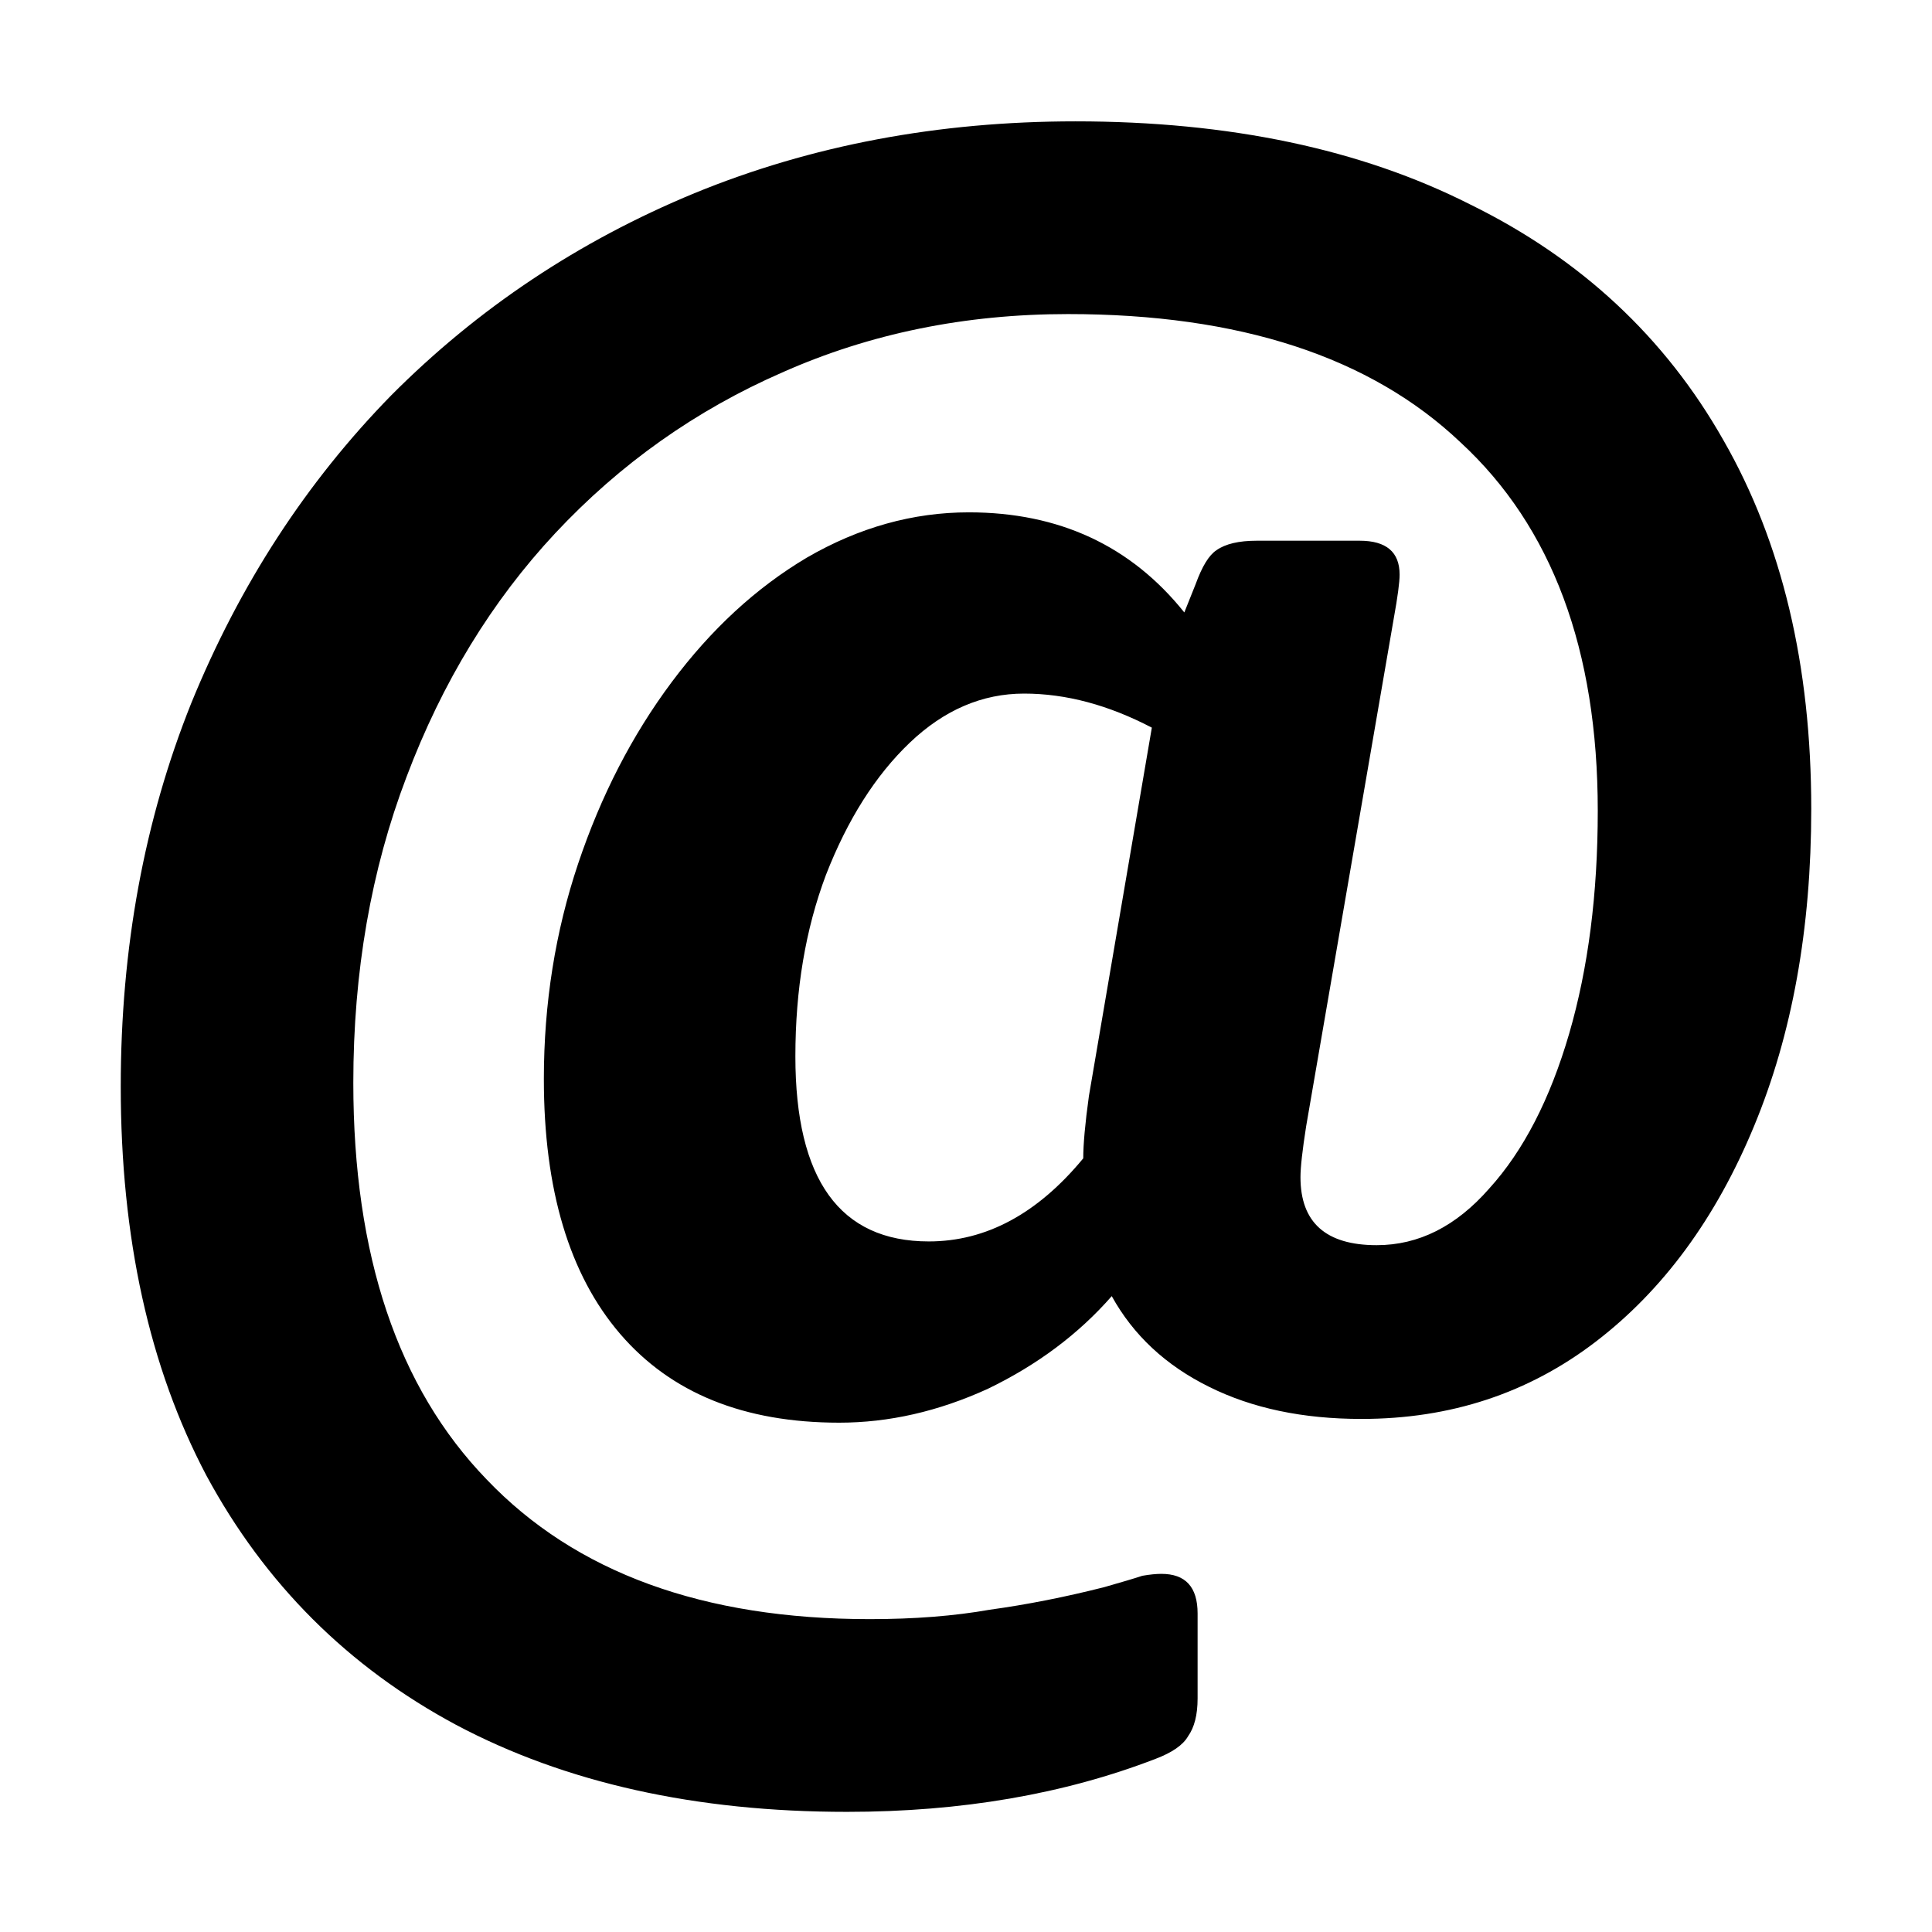
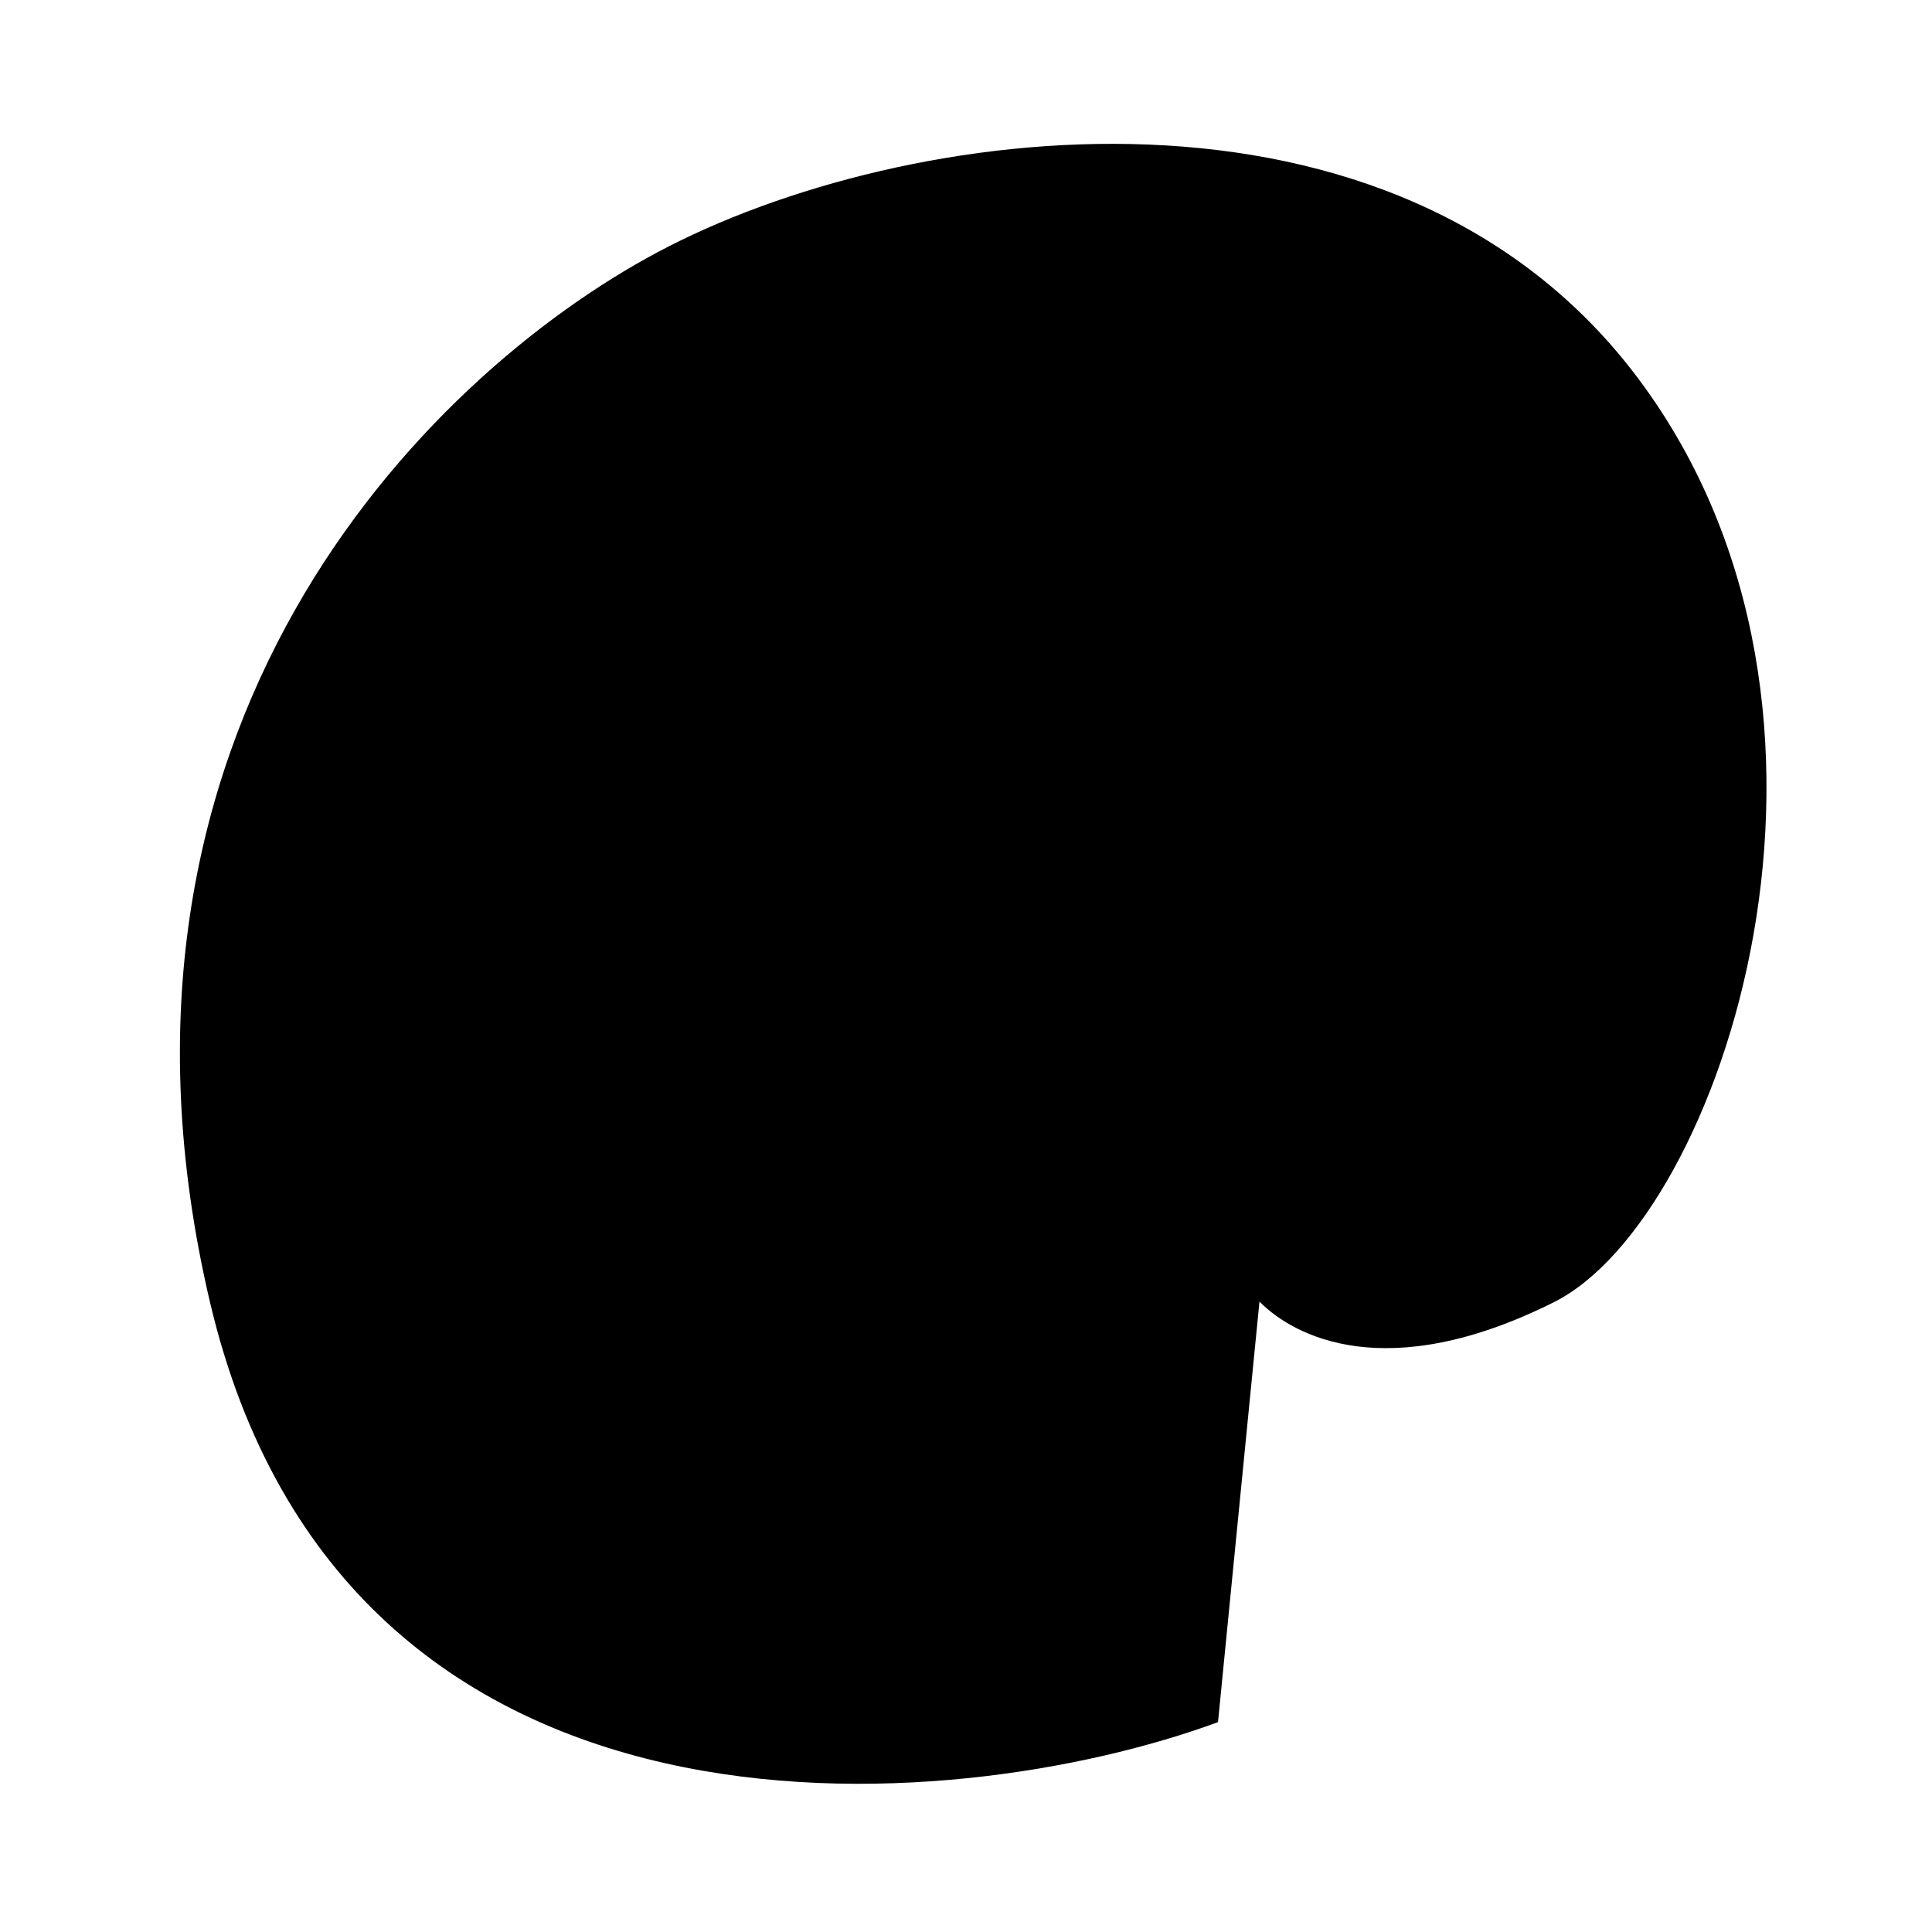
<svg xmlns="http://www.w3.org/2000/svg" viewBox="0 0 16 16">
-   <path d="M8.907 1.005C10.18 1.005 11.27 1.235 12.175 1.693C13.09 2.142 13.79 2.793 14.274 3.648C14.758 4.493 15 5.51 15 6.699C15 7.69 14.842 8.566 14.526 9.327C14.211 10.088 13.774 10.683 13.217 11.11C12.659 11.538 12.012 11.751 11.275 11.751C10.791 11.751 10.37 11.663 10.013 11.485C9.655 11.308 9.386 11.058 9.207 10.734C8.933 11.047 8.592 11.303 8.182 11.501C7.771 11.689 7.361 11.782 6.95 11.782C6.161 11.782 5.557 11.537 5.136 11.047C4.715 10.557 4.504 9.853 4.504 8.936C4.504 8.31 4.599 7.715 4.788 7.152C4.977 6.589 5.235 6.088 5.562 5.65C5.888 5.213 6.261 4.868 6.682 4.618C7.113 4.368 7.561 4.243 8.023 4.243C8.771 4.243 9.366 4.52 9.808 5.072L9.902 4.837C9.955 4.691 10.012 4.597 10.075 4.556C10.149 4.504 10.26 4.478 10.407 4.478H11.26C11.48 4.478 11.591 4.571 11.591 4.759C11.591 4.821 11.575 4.942 11.543 5.119L10.817 9.327C10.786 9.525 10.77 9.666 10.77 9.749C10.77 10.124 10.98 10.312 11.401 10.312C11.749 10.312 12.059 10.156 12.333 9.843C12.617 9.53 12.837 9.102 12.995 8.561C13.153 8.018 13.232 7.403 13.232 6.715C13.232 5.38 12.853 4.363 12.096 3.664C11.349 2.955 10.265 2.601 8.845 2.601C7.992 2.601 7.203 2.762 6.477 3.085C5.761 3.398 5.135 3.842 4.599 4.415C4.073 4.978 3.662 5.651 3.367 6.433C3.073 7.204 2.926 8.049 2.926 8.967C2.926 10.396 3.294 11.491 4.03 12.252C4.767 13.024 5.825 13.409 7.203 13.409C7.571 13.409 7.903 13.383 8.197 13.331C8.502 13.289 8.818 13.227 9.145 13.144C9.292 13.102 9.397 13.071 9.46 13.05C9.523 13.039 9.576 13.034 9.618 13.034C9.818 13.034 9.918 13.143 9.918 13.362V14.066C9.918 14.202 9.891 14.306 9.839 14.379C9.797 14.452 9.707 14.514 9.57 14.566C8.813 14.858 7.961 15.005 7.014 15.005C5.762 15.005 4.683 14.765 3.778 14.285C2.884 13.806 2.194 13.117 1.71 12.221C1.236 11.324 1 10.249 1 8.998C1 7.851 1.195 6.793 1.584 5.823C1.984 4.843 2.536 3.993 3.241 3.273C3.957 2.554 4.793 1.996 5.751 1.6C6.719 1.203 7.771 1.005 8.907 1.005ZM8.481 5.744C8.134 5.744 7.818 5.88 7.534 6.151C7.25 6.422 7.019 6.787 6.84 7.246C6.671 7.695 6.587 8.195 6.587 8.748C6.587 9.77 6.956 10.281 7.692 10.281C8.166 10.281 8.592 10.052 8.971 9.593C8.971 9.478 8.986 9.306 9.018 9.076L9.539 6.026C9.181 5.839 8.829 5.744 8.481 5.744Z" class="filled no-stroke" />
+   <path class="stroke-linecapround" d="M10.087 14.262C7.884 15.074 2.852 15.514 1.739 10.784C0.626 6.053 3.49 3.132 5.447 2.088C7.483 1.002 11.555 0.451 13.565 3.132C15.652 5.914 14.261 10.088 12.869 10.784C11.478 11.48 10.713 11.062 10.435 10.784C10.371 10.72 10.318 10.649 10.275 10.573C9.989 10.075 10.142 9.457 10.25 8.893L11 5.002" />
+   <path d="M10.999 6.502C10.651 6.038 9.613 5.002 8.5 5.002C7.108 5.002 5.564 6.263 5.217 8.35C4.869 10.437 5.913 11.271 6.956 11.271C7.999 11.271 9.391 10.784 10.086 9.741" />
</svg>
